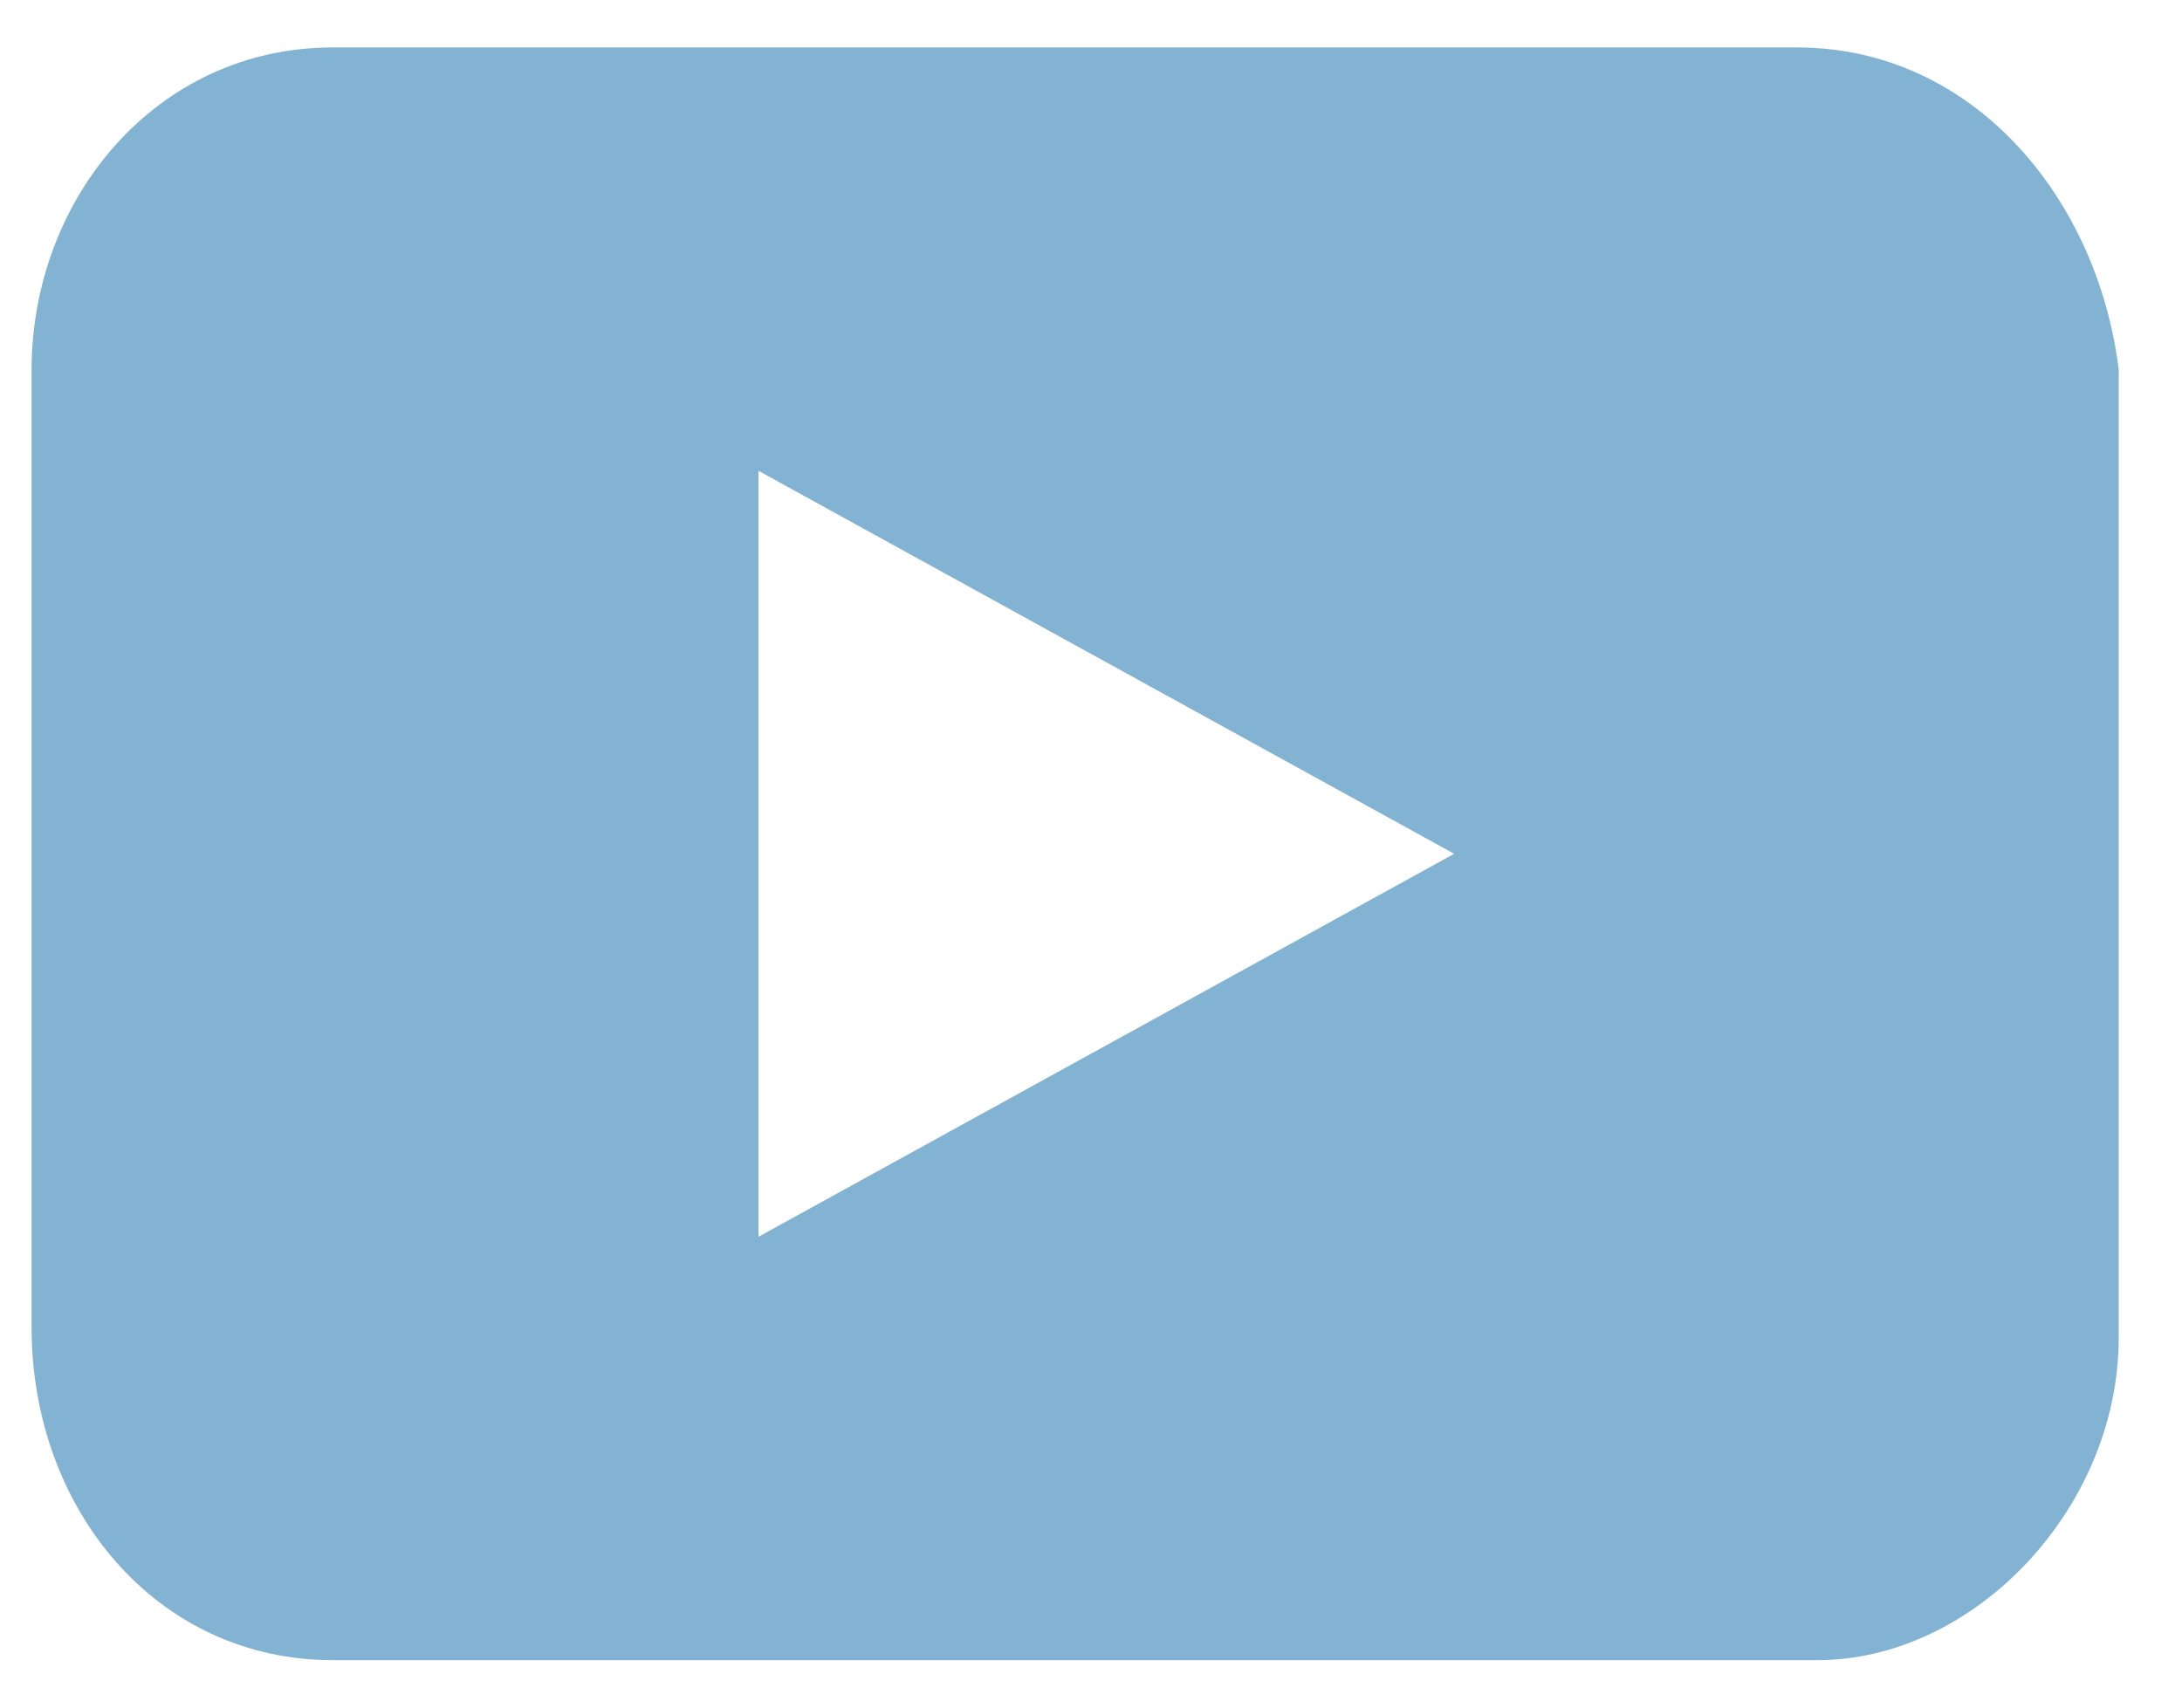
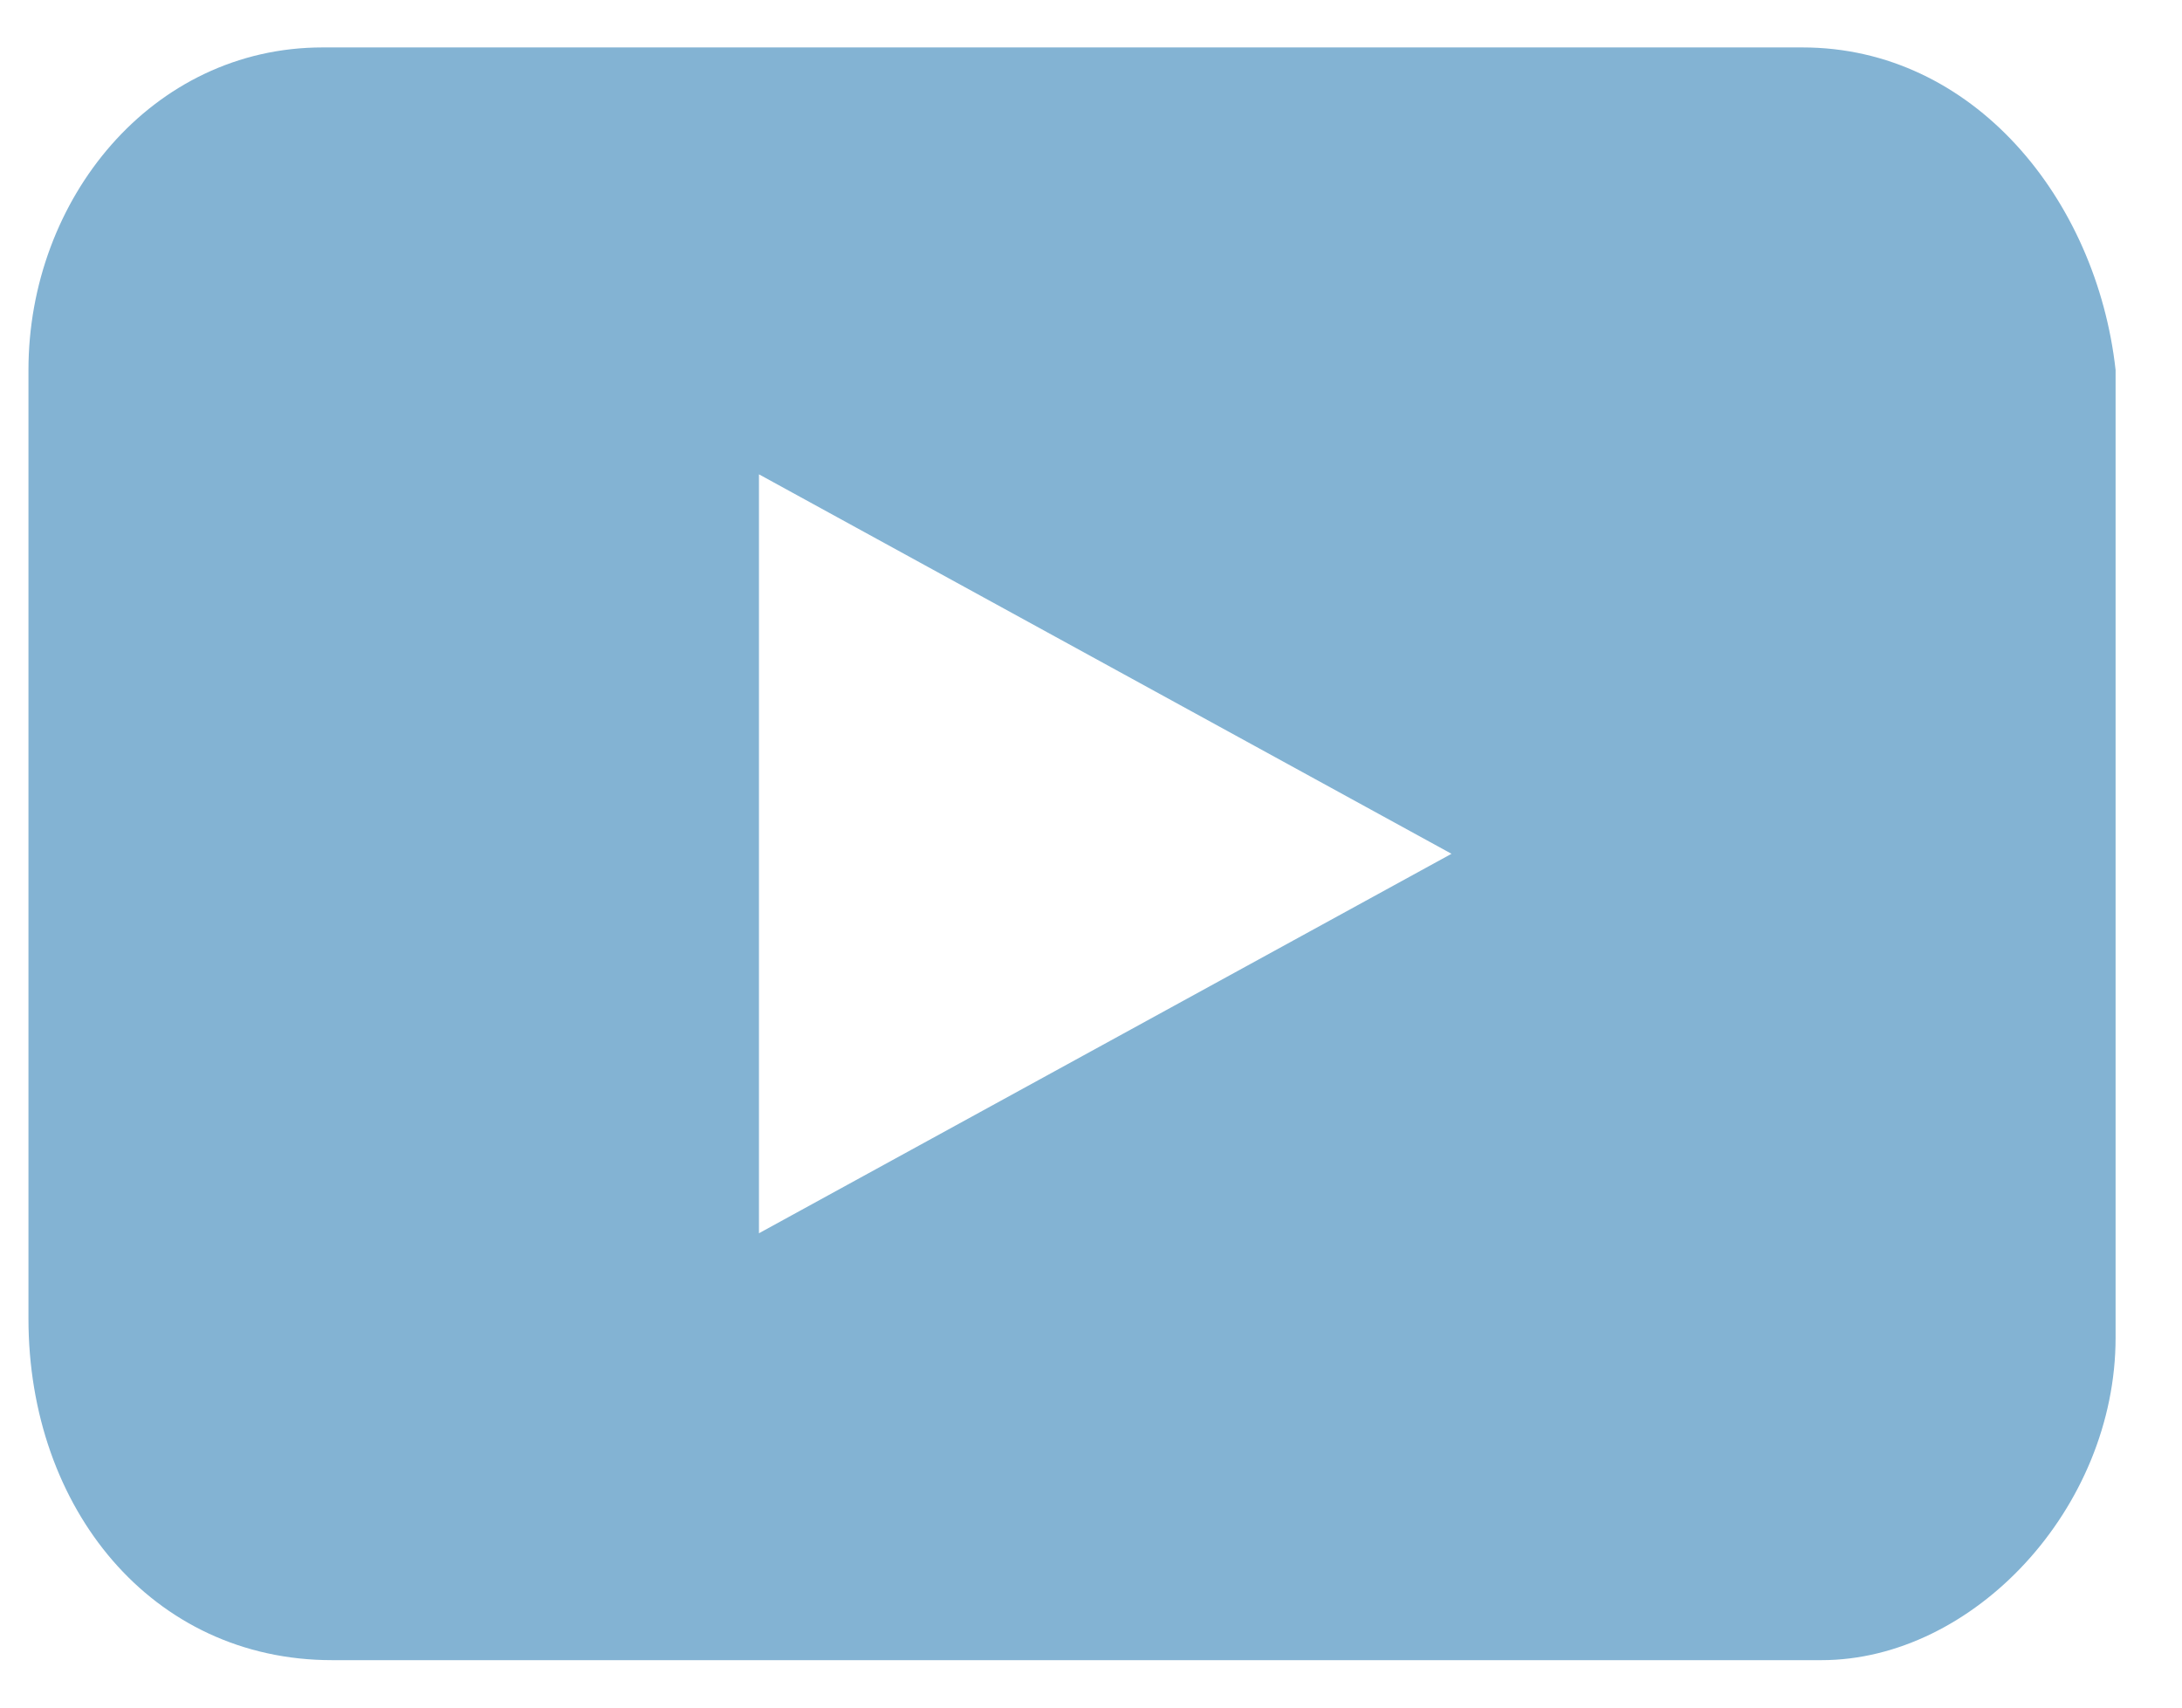
- <svg xmlns="http://www.w3.org/2000/svg" width="23" height="18" viewBox="0 0 23 18" fill="none">
-   <path d="M18.94 0.5H3.507C1.647 0.5 0.333 2.094 0.333 3.9V13.994C0.333 15.906 1.647 17.5 3.507 17.5H19.159C20.801 17.5 22.333 15.906 22.333 14.1V3.9C22.114 2.094 20.801 0.5 18.94 0.5ZM7.995 13.037V4.963L15.328 9L7.995 13.037Z" fill="#83B3D3" />
+ <svg xmlns="http://www.w3.org/2000/svg" width="23" height="18" fill="none">
+   <path d="M19 .5H3.4C1.6.5.3 2.1.3 3.9v10c0 2 1.3 3.6 3.2 3.6h15.7c1.6 0 3.1-1.6 3.1-3.4V3.9C22.1 2.1 20.8.5 19 .5ZM8 13V5l7.3 4L8 13Z" fill="#83B3D3" />
</svg>
